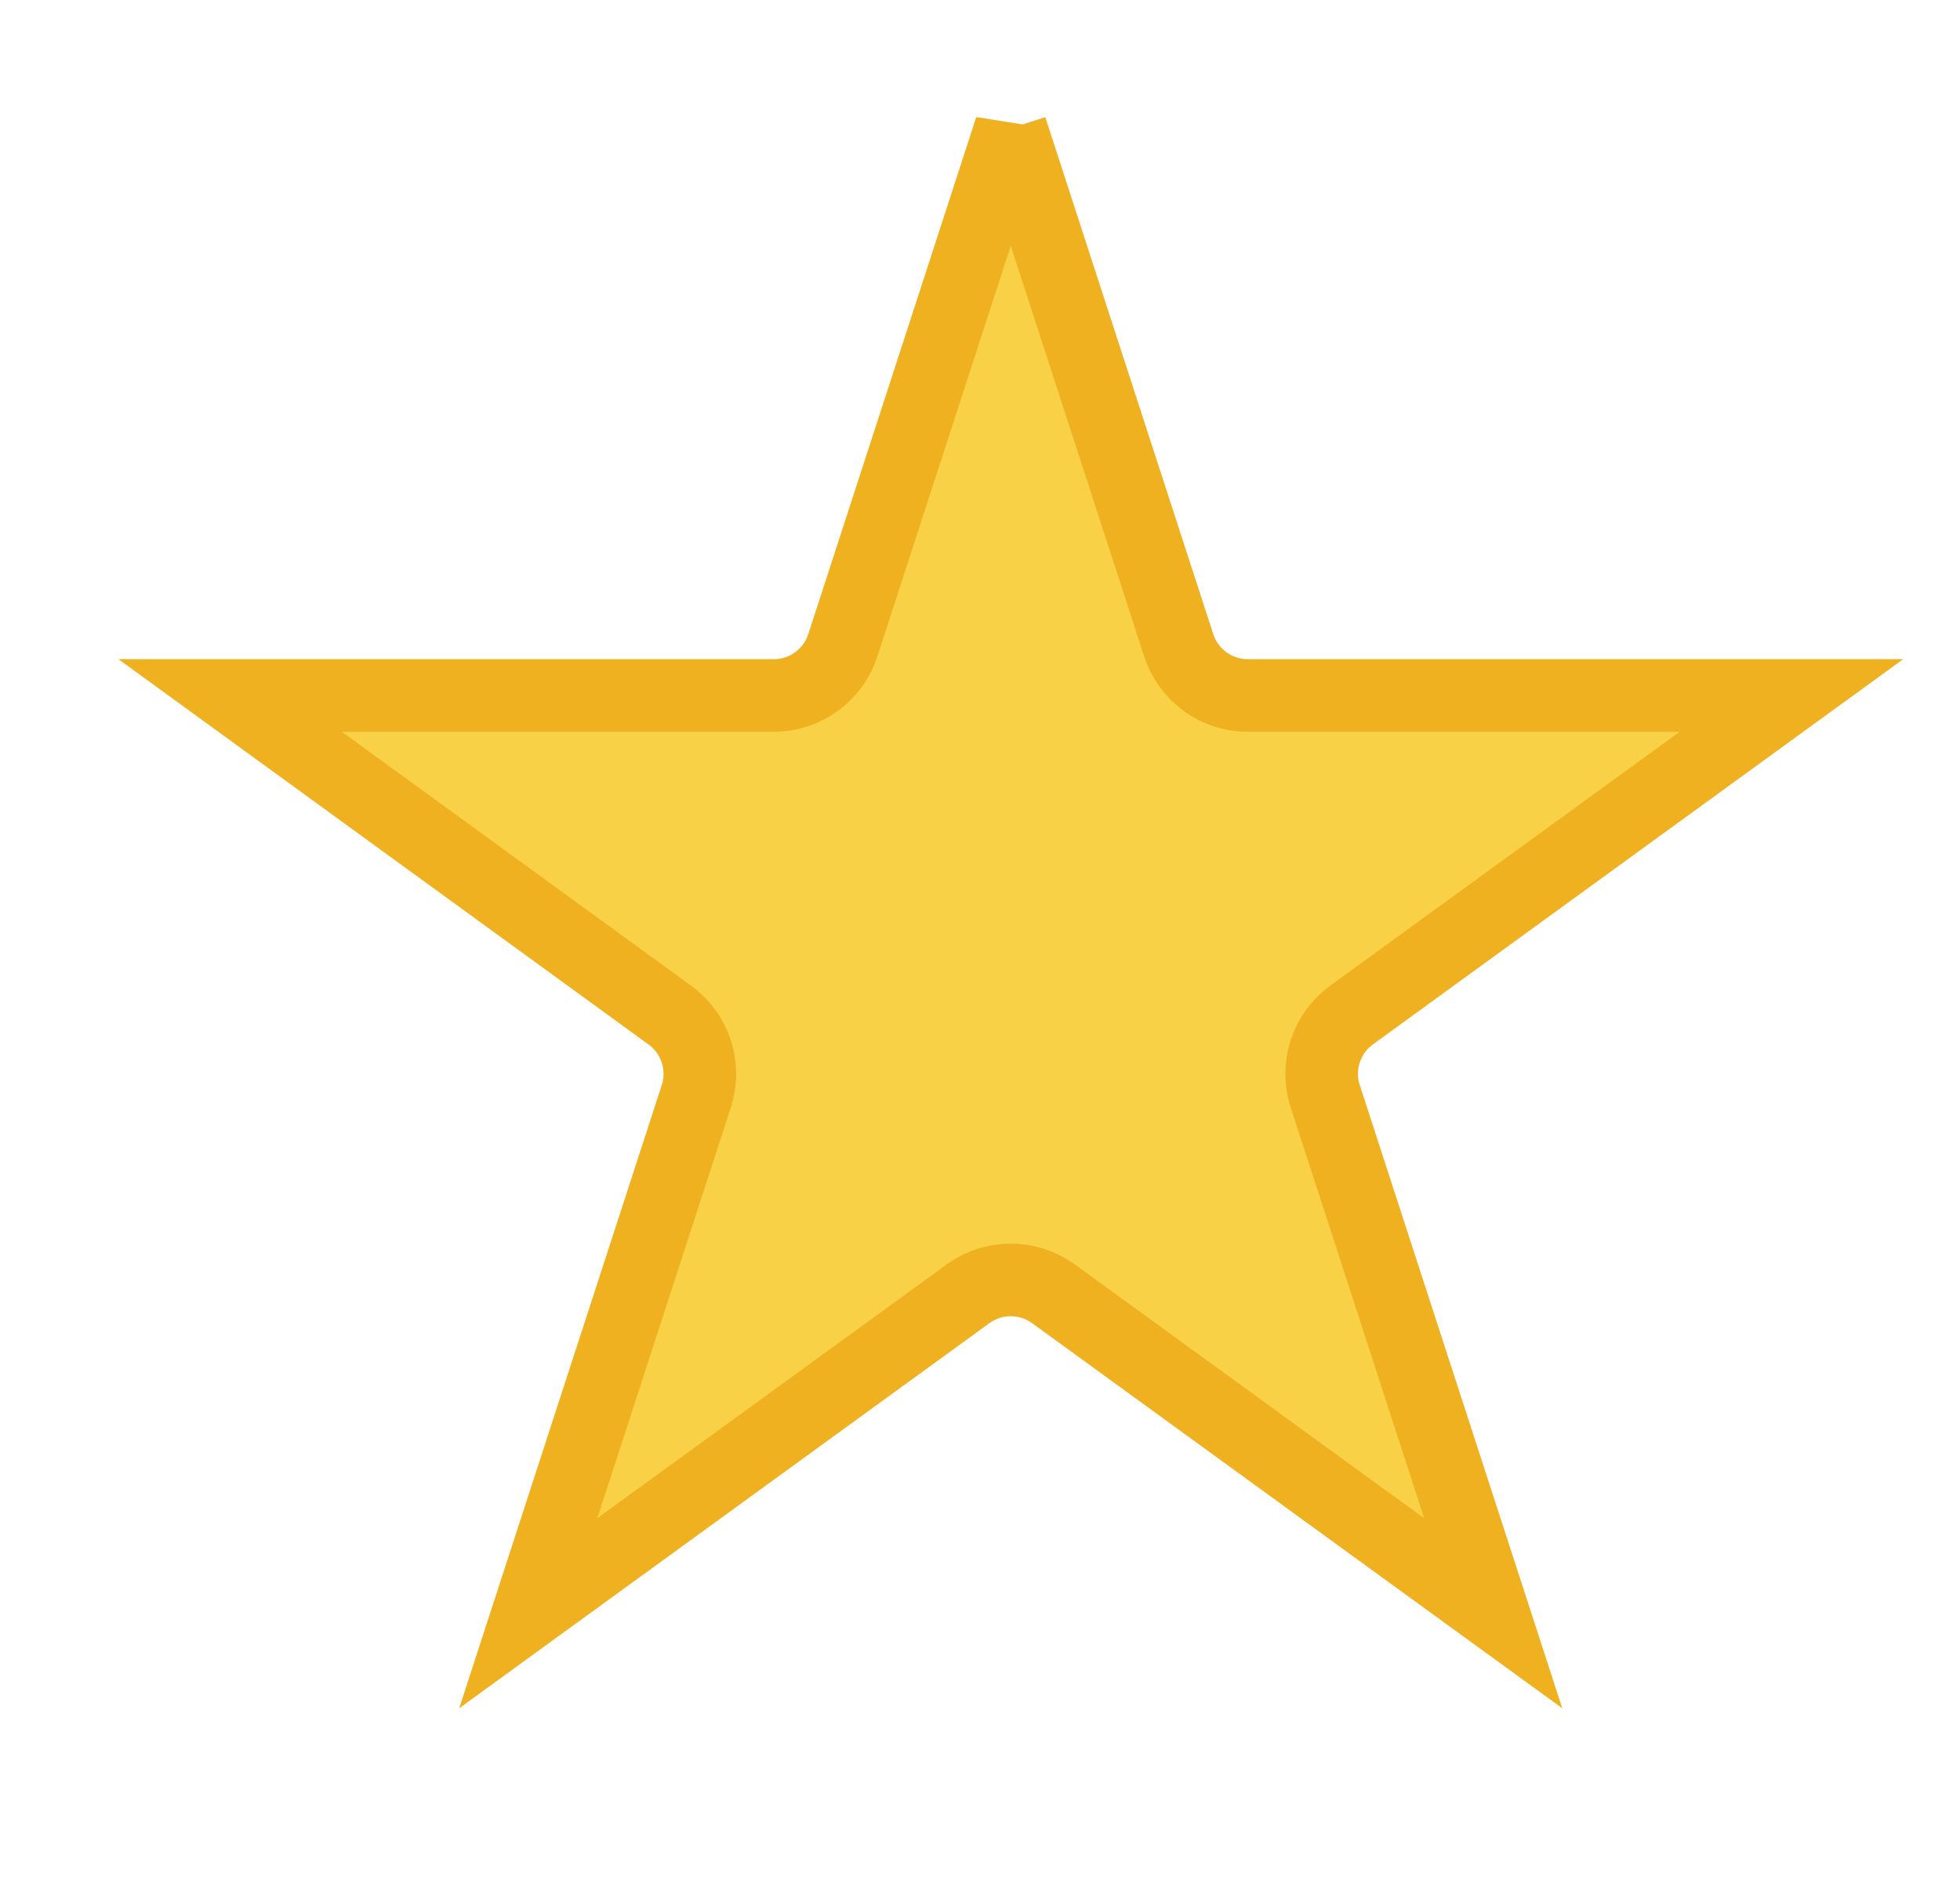
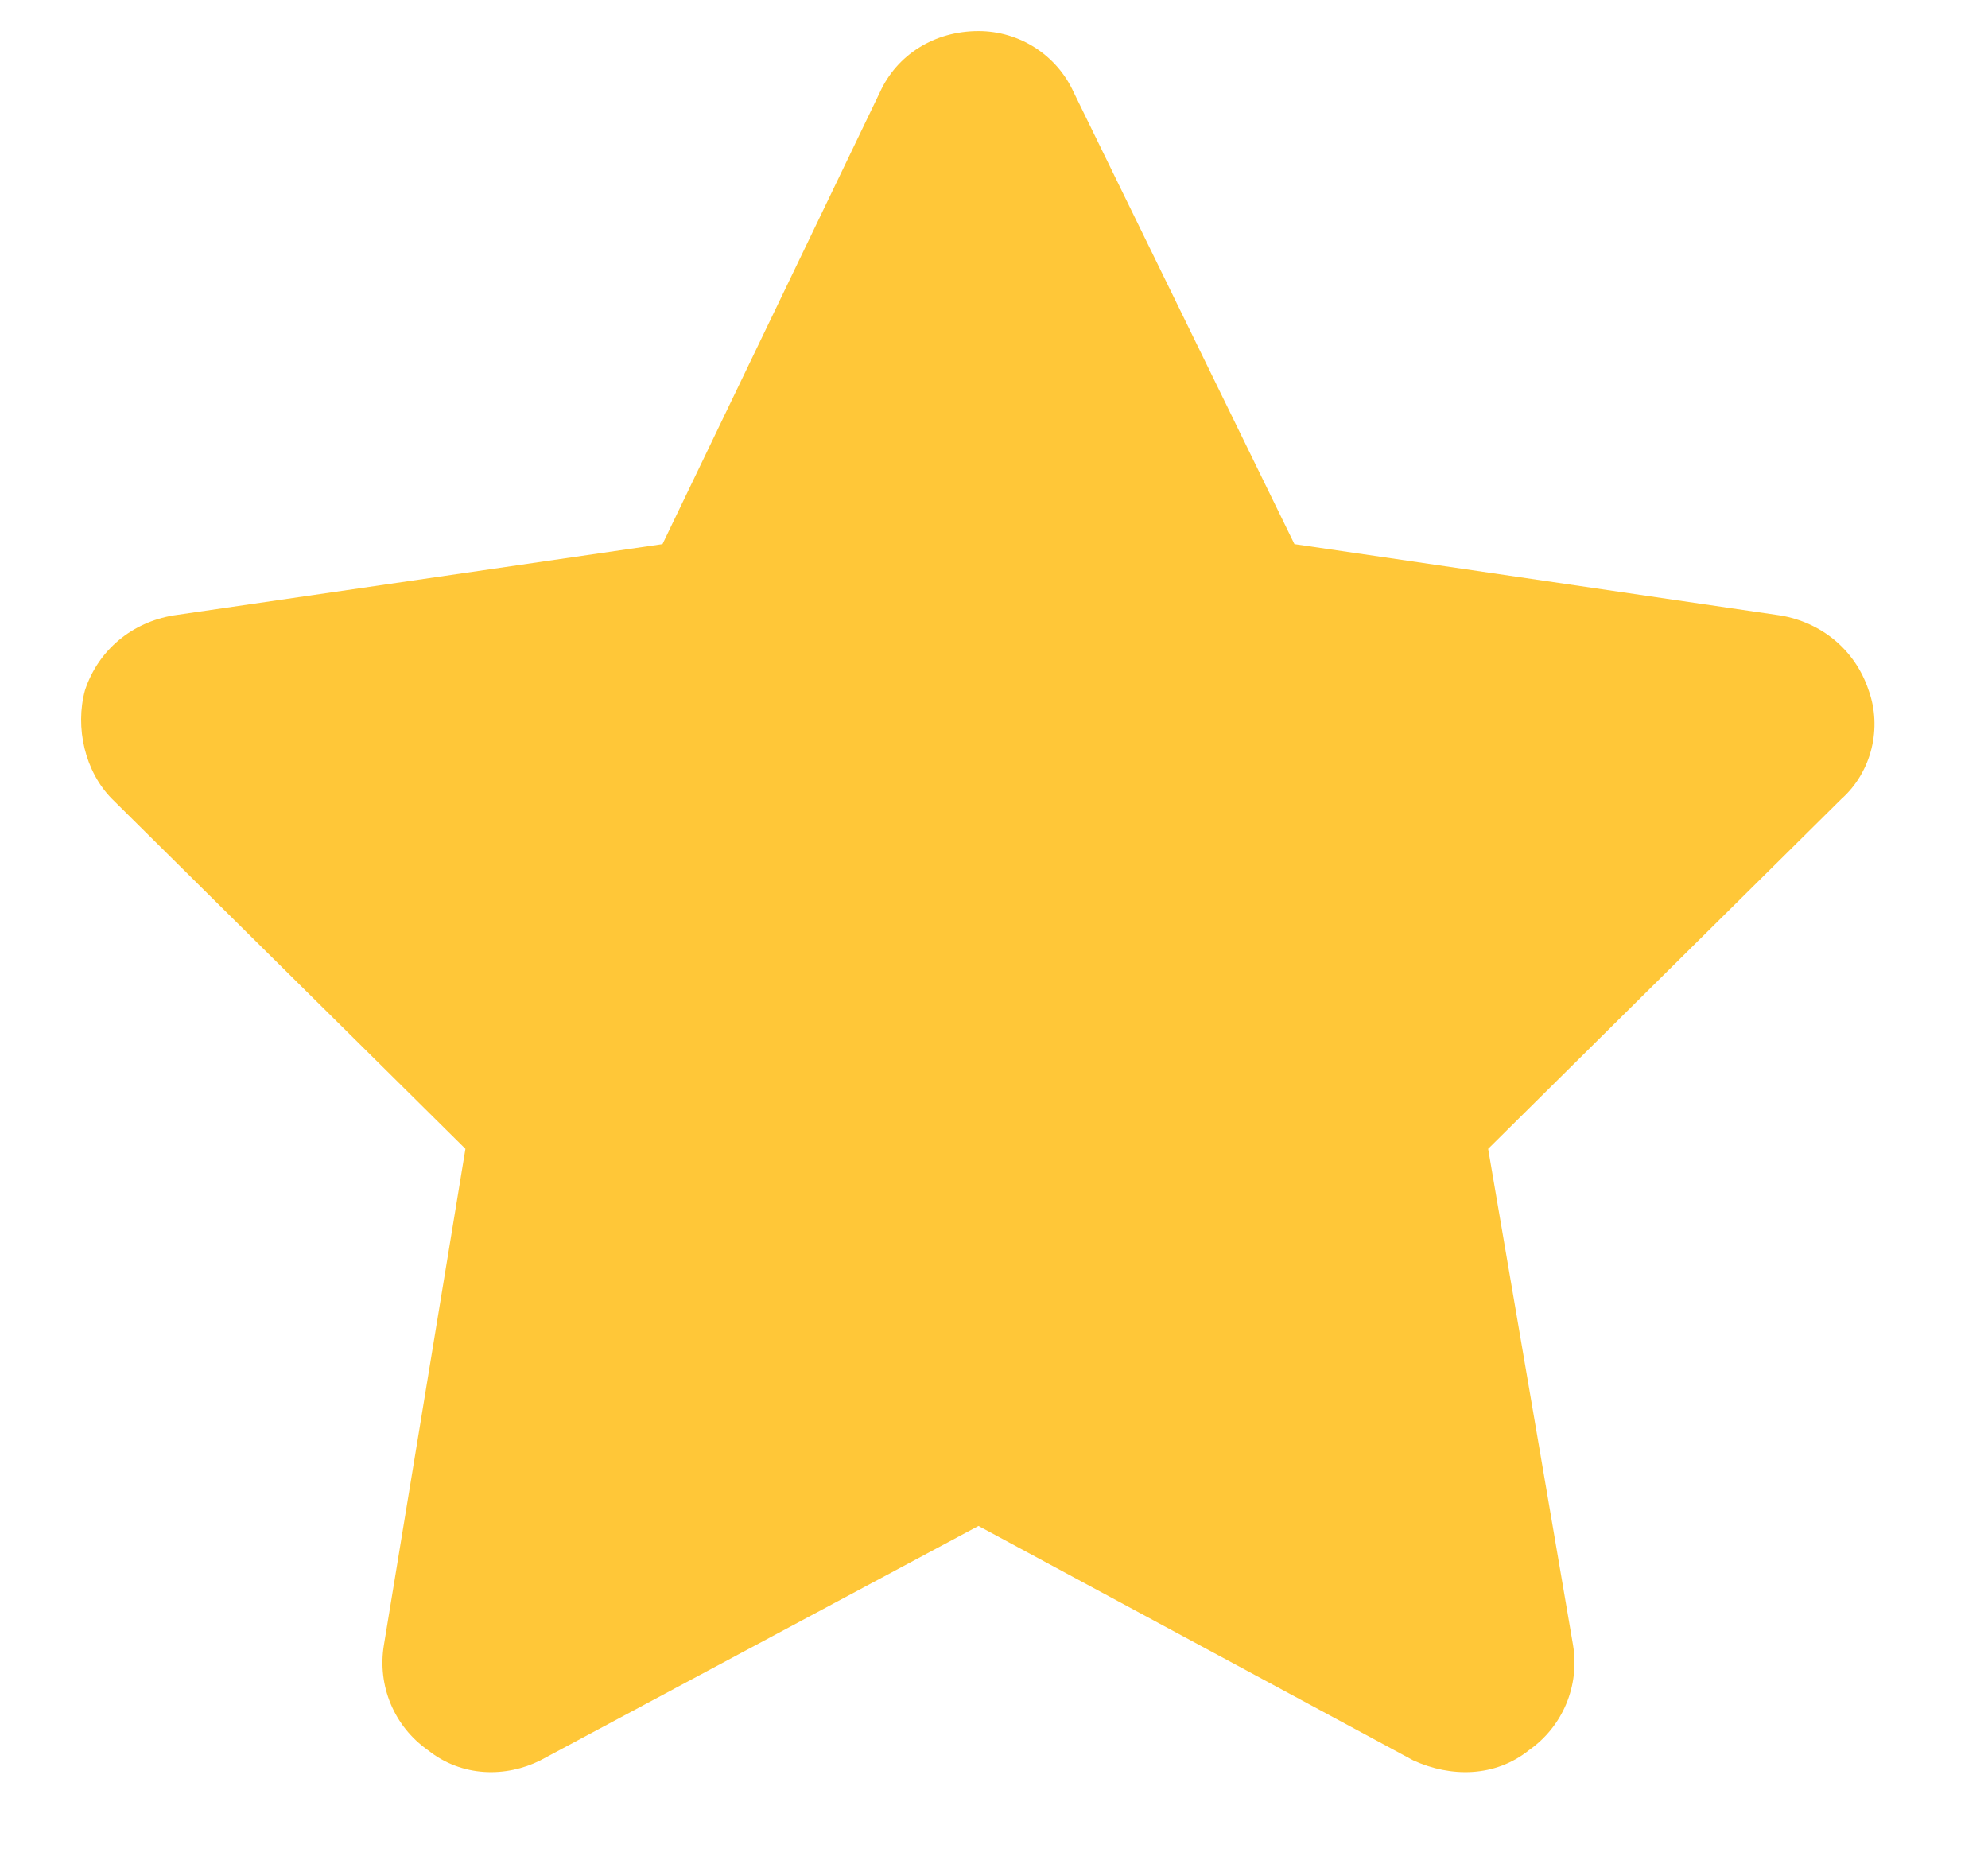
- <svg xmlns="http://www.w3.org/2000/svg" width="27" height="26" viewBox="0 0 27 26" fill="none" data-testid="star-filled" aria-hidden="true" class="" data-di-res-id="817a7232-70092190" data-di-rand="1720457480789">
-   <path d="m13.924 1.768 2.314 7.122a1 1 0 0 0 .95.69h7.49l-6.06 4.402a1 1 0 0 0-.362 1.119l2.314 7.121-6.059-4.401a1 1 0 0 0-1.175 0l-6.059 4.401L9.592 15.1a1 1 0 0 0-.364-1.117L3.17 9.58h7.488a1 1 0 0 0 .952-.691l2.314-7.122z" fill="#F9D146" stroke="#EFB120" />
+ <svg xmlns="http://www.w3.org/2000/svg" width="16" height="15" viewBox="0 0 16 15" fill="none">
+   <path d="M8.641 0.742L10.418 4.379L14.328 4.953C14.656 5.008 14.93 5.227 15.039 5.555C15.148 5.855 15.066 6.211 14.82 6.43L11.977 9.246L12.66 13.238C12.715 13.566 12.578 13.895 12.305 14.086C12.031 14.305 11.676 14.305 11.375 14.168L7.875 12.281L4.348 14.168C4.074 14.305 3.719 14.305 3.445 14.086C3.172 13.895 3.035 13.566 3.09 13.238L3.746 9.246L0.902 6.43C0.684 6.211 0.602 5.855 0.684 5.555C0.793 5.227 1.066 5.008 1.395 4.953L5.332 4.379L7.082 0.742C7.219 0.441 7.52 0.25 7.875 0.25C8.203 0.25 8.504 0.441 8.641 0.742Z" fill="#FFC738" />
</svg>
